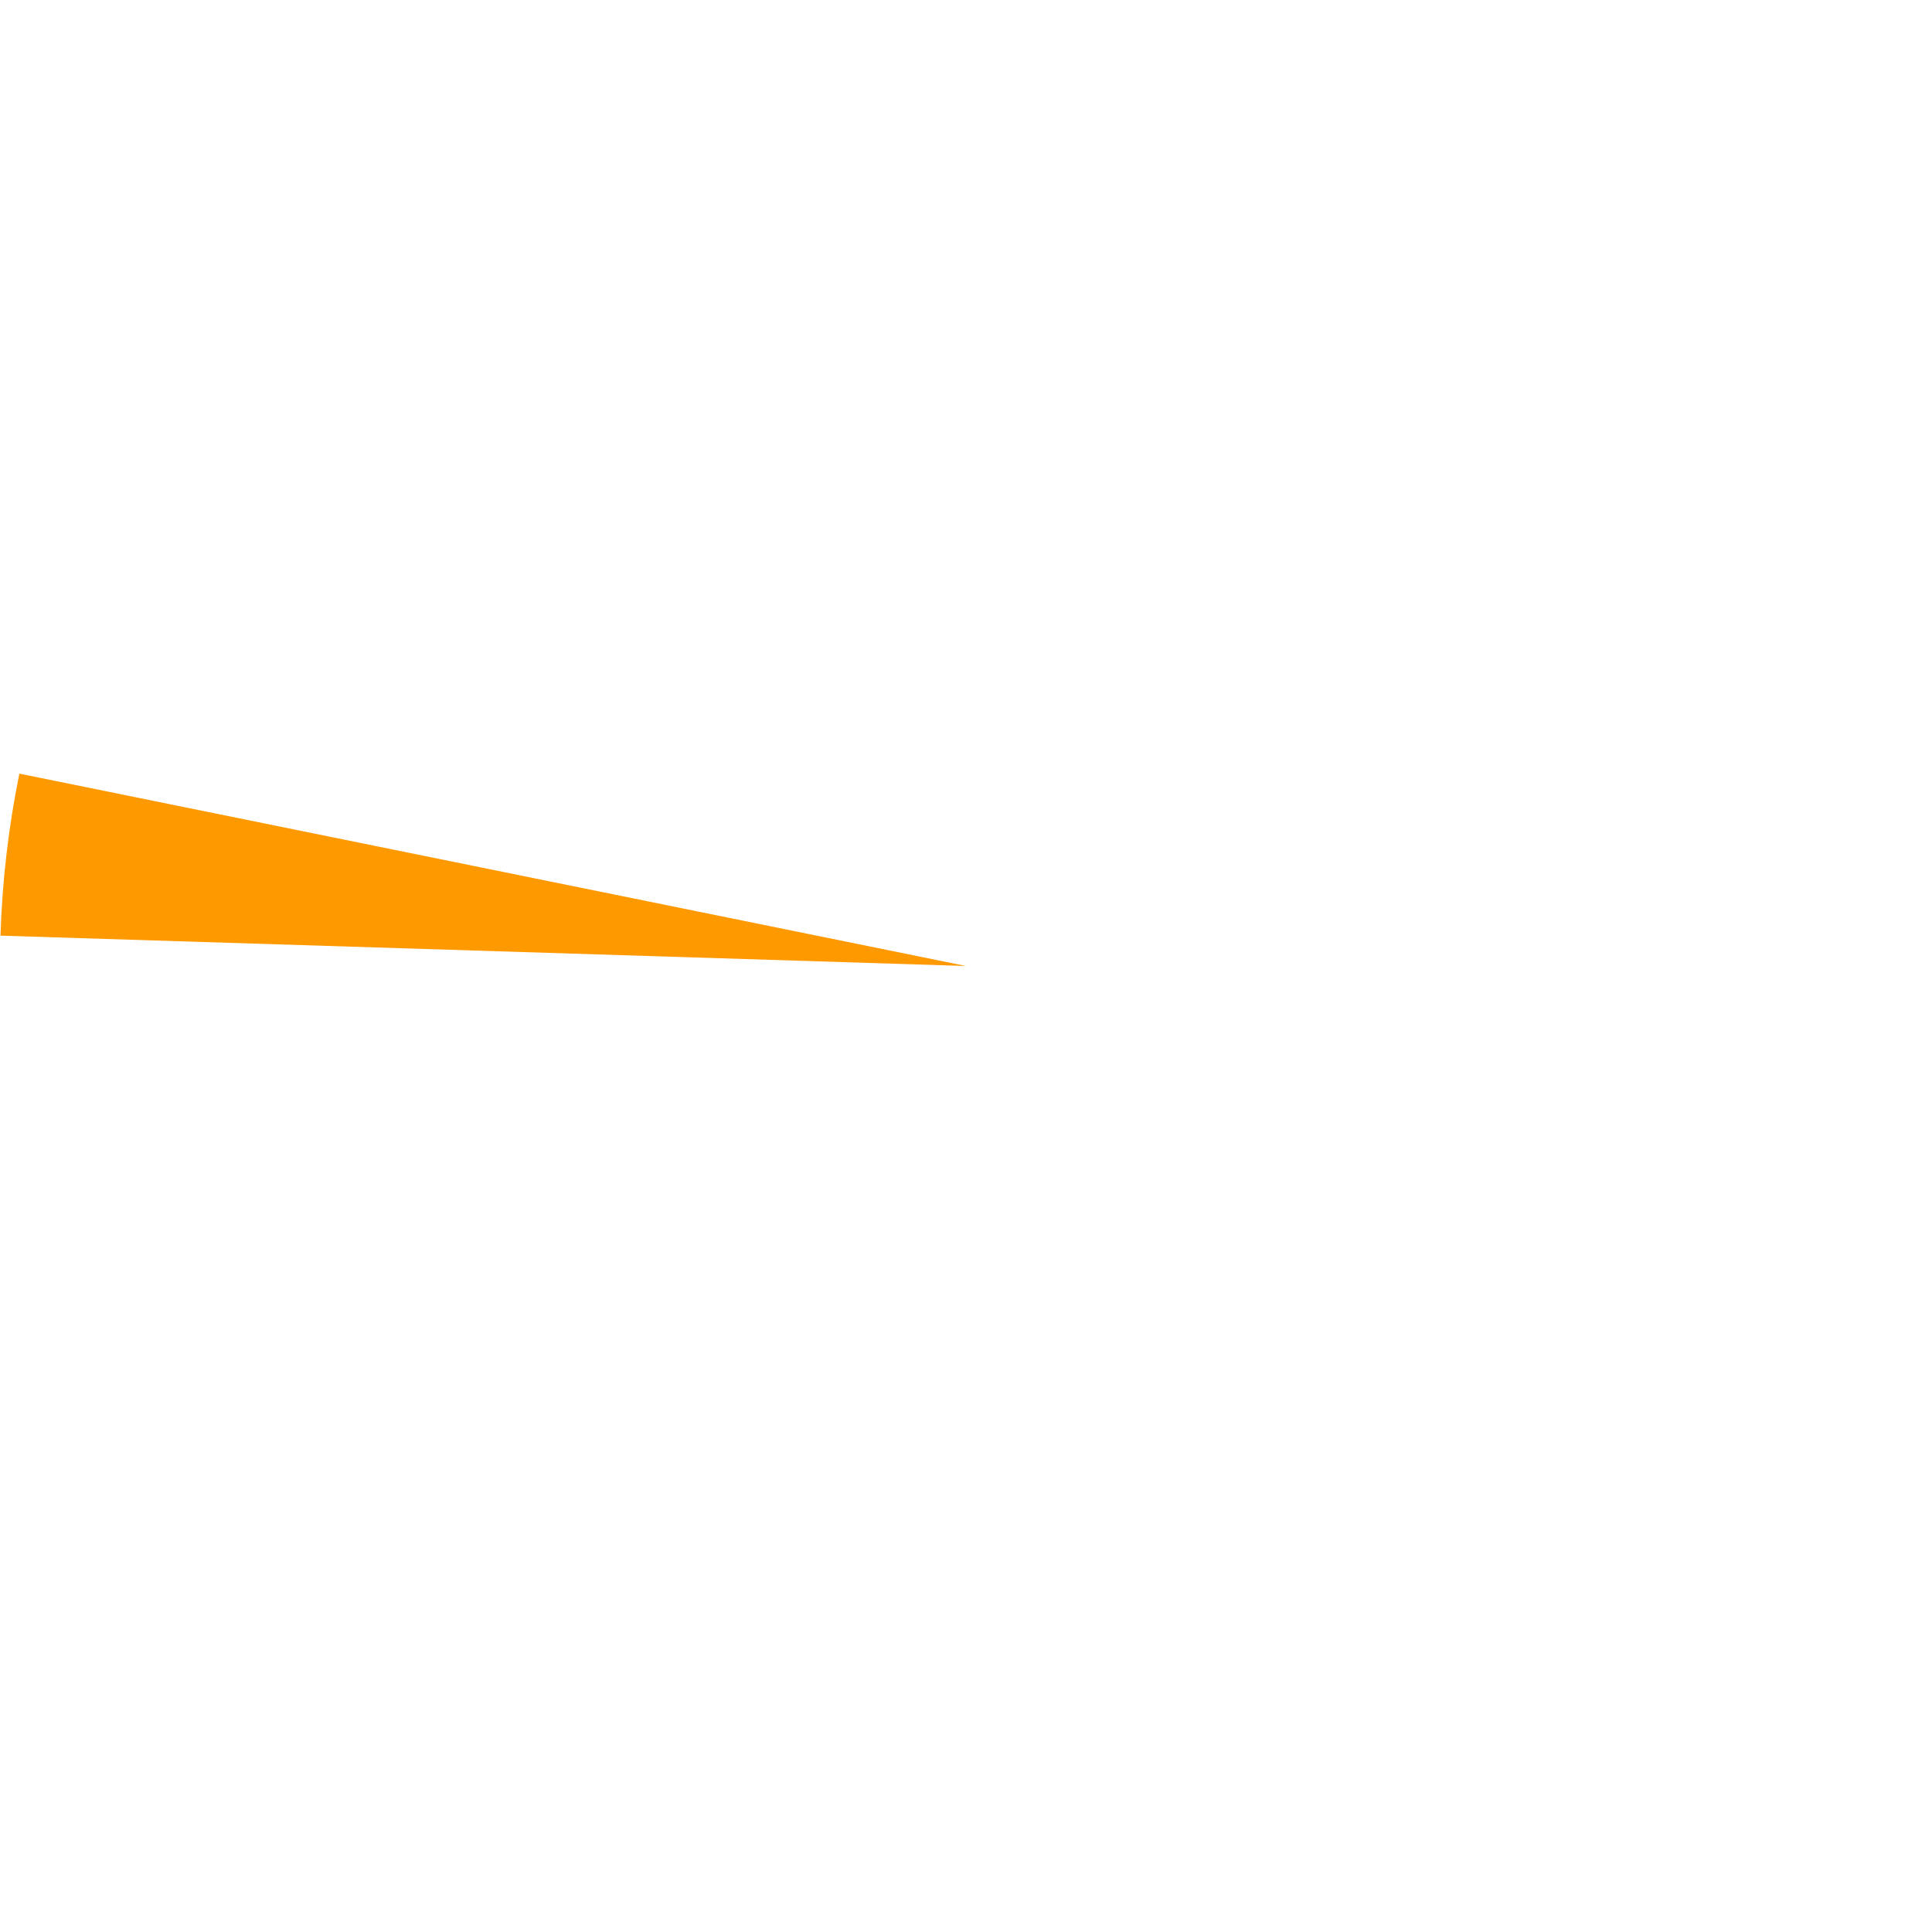
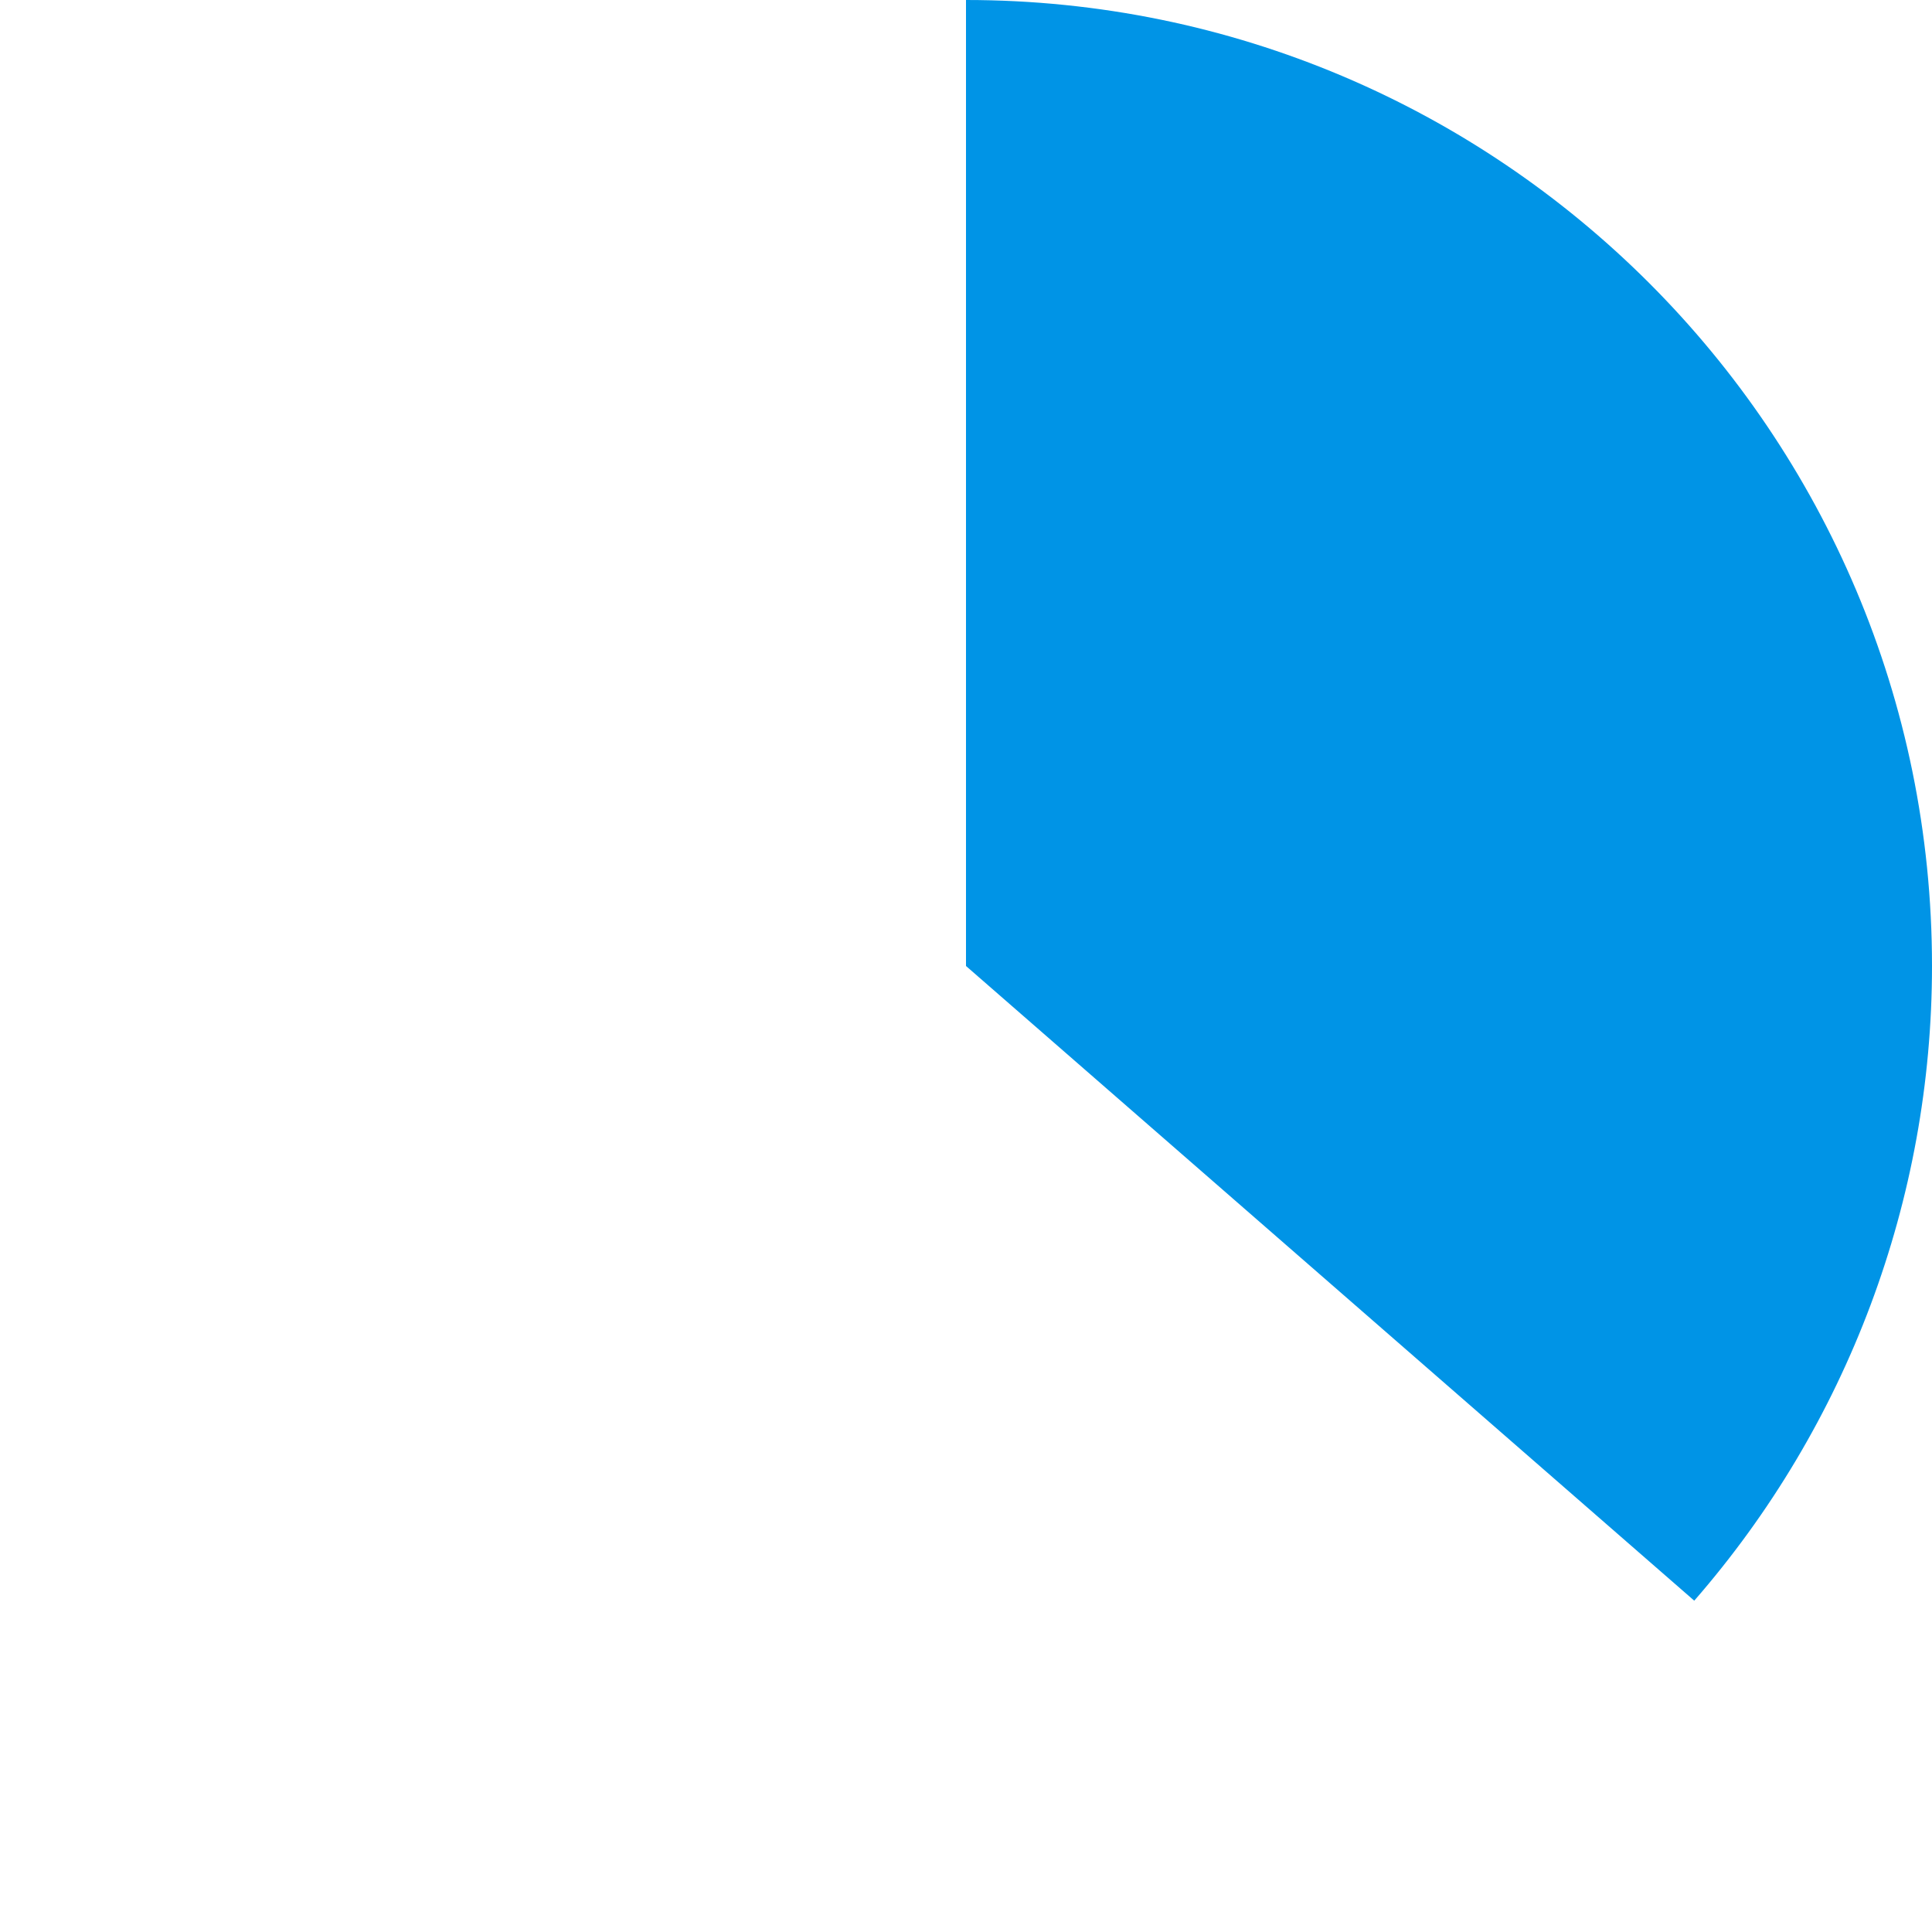
- <svg xmlns="http://www.w3.org/2000/svg" version="1.1" width="190px" height="190px">
-   <g transform="matrix(1 0 0 1 -653 -164 )">
-     <path d="M 654.903 240.081  L 748 259  L 653.047 256.015  C 653.215 250.661  653.836 245.33  654.903 240.081  Z " fill-rule="nonzero" fill="#ff9900" stroke="none" />
+ <svg xmlns="http://www.w3.org/2000/svg" version="1.1" width="174px" height="174px">
+   <g transform="matrix(1 0 0 1 -418 -398 )">
+     <path d="M 505 398  C 553.049 398  592 436.951  592 485  C 592 506.014  584.394 526.318  570.588 542.16  L 505 485  L 505 398  Z " fill-rule="nonzero" fill="#0094e6" stroke="none" />
  </g>
</svg>
